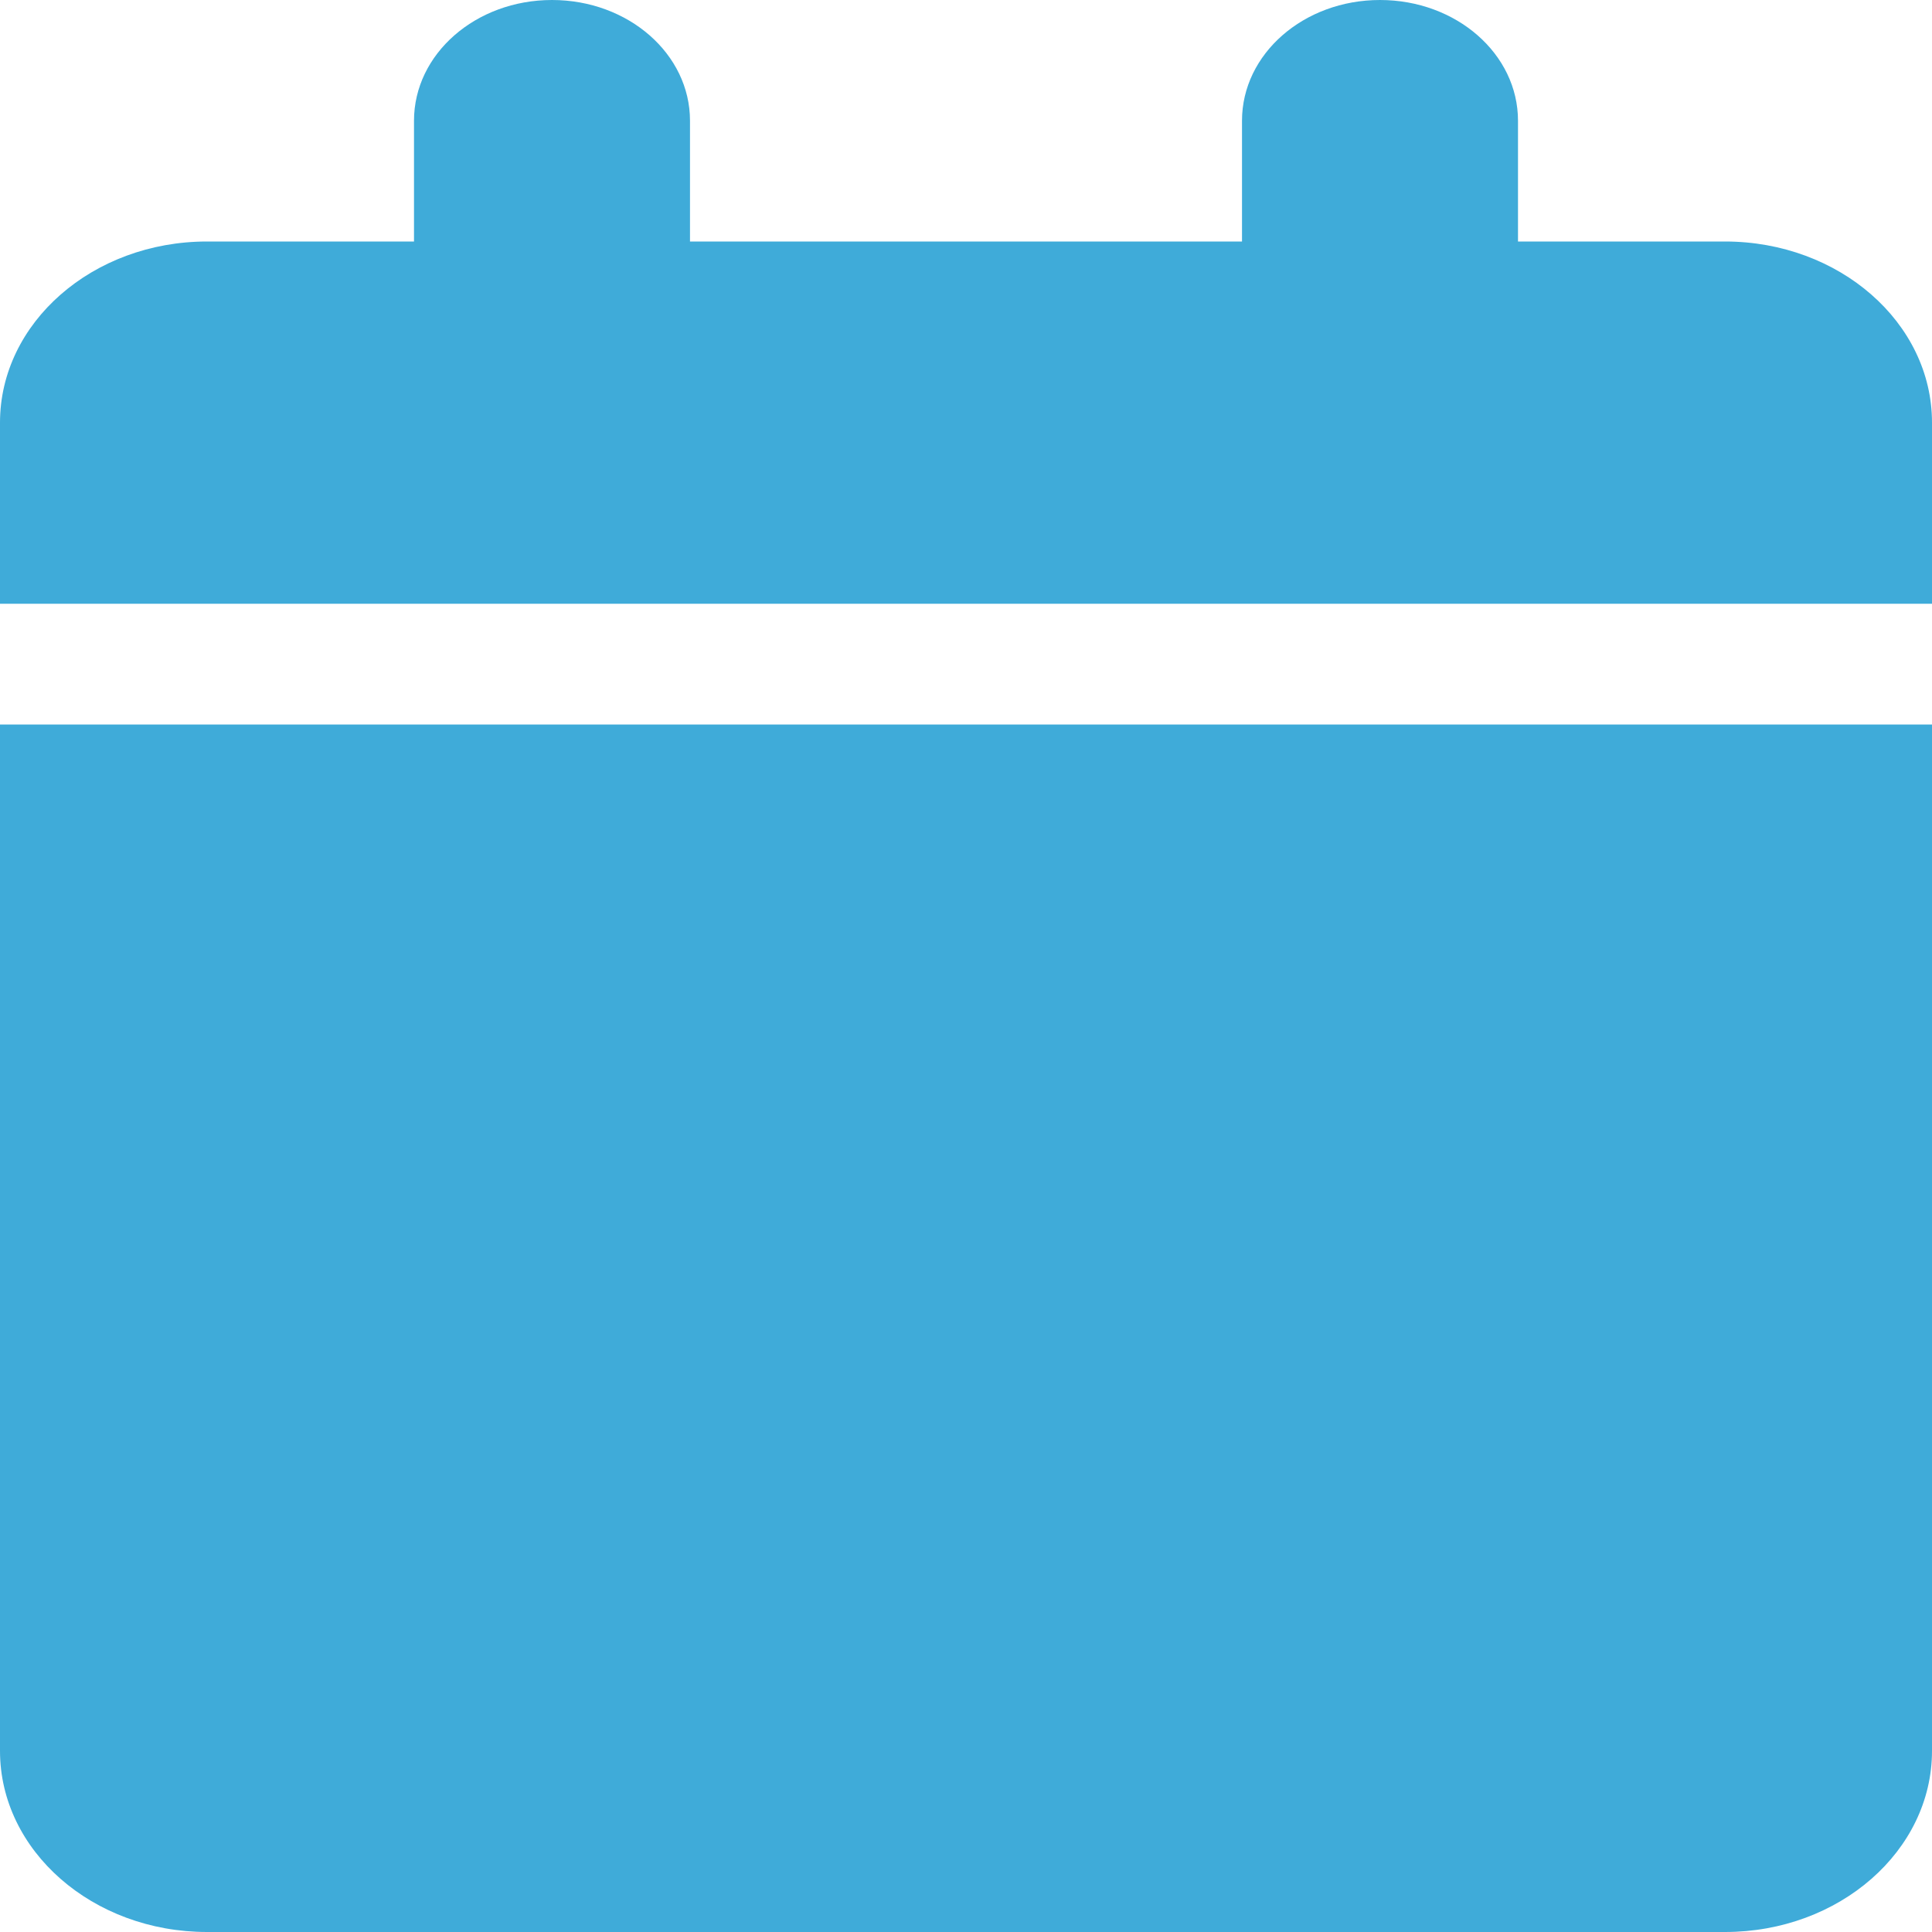
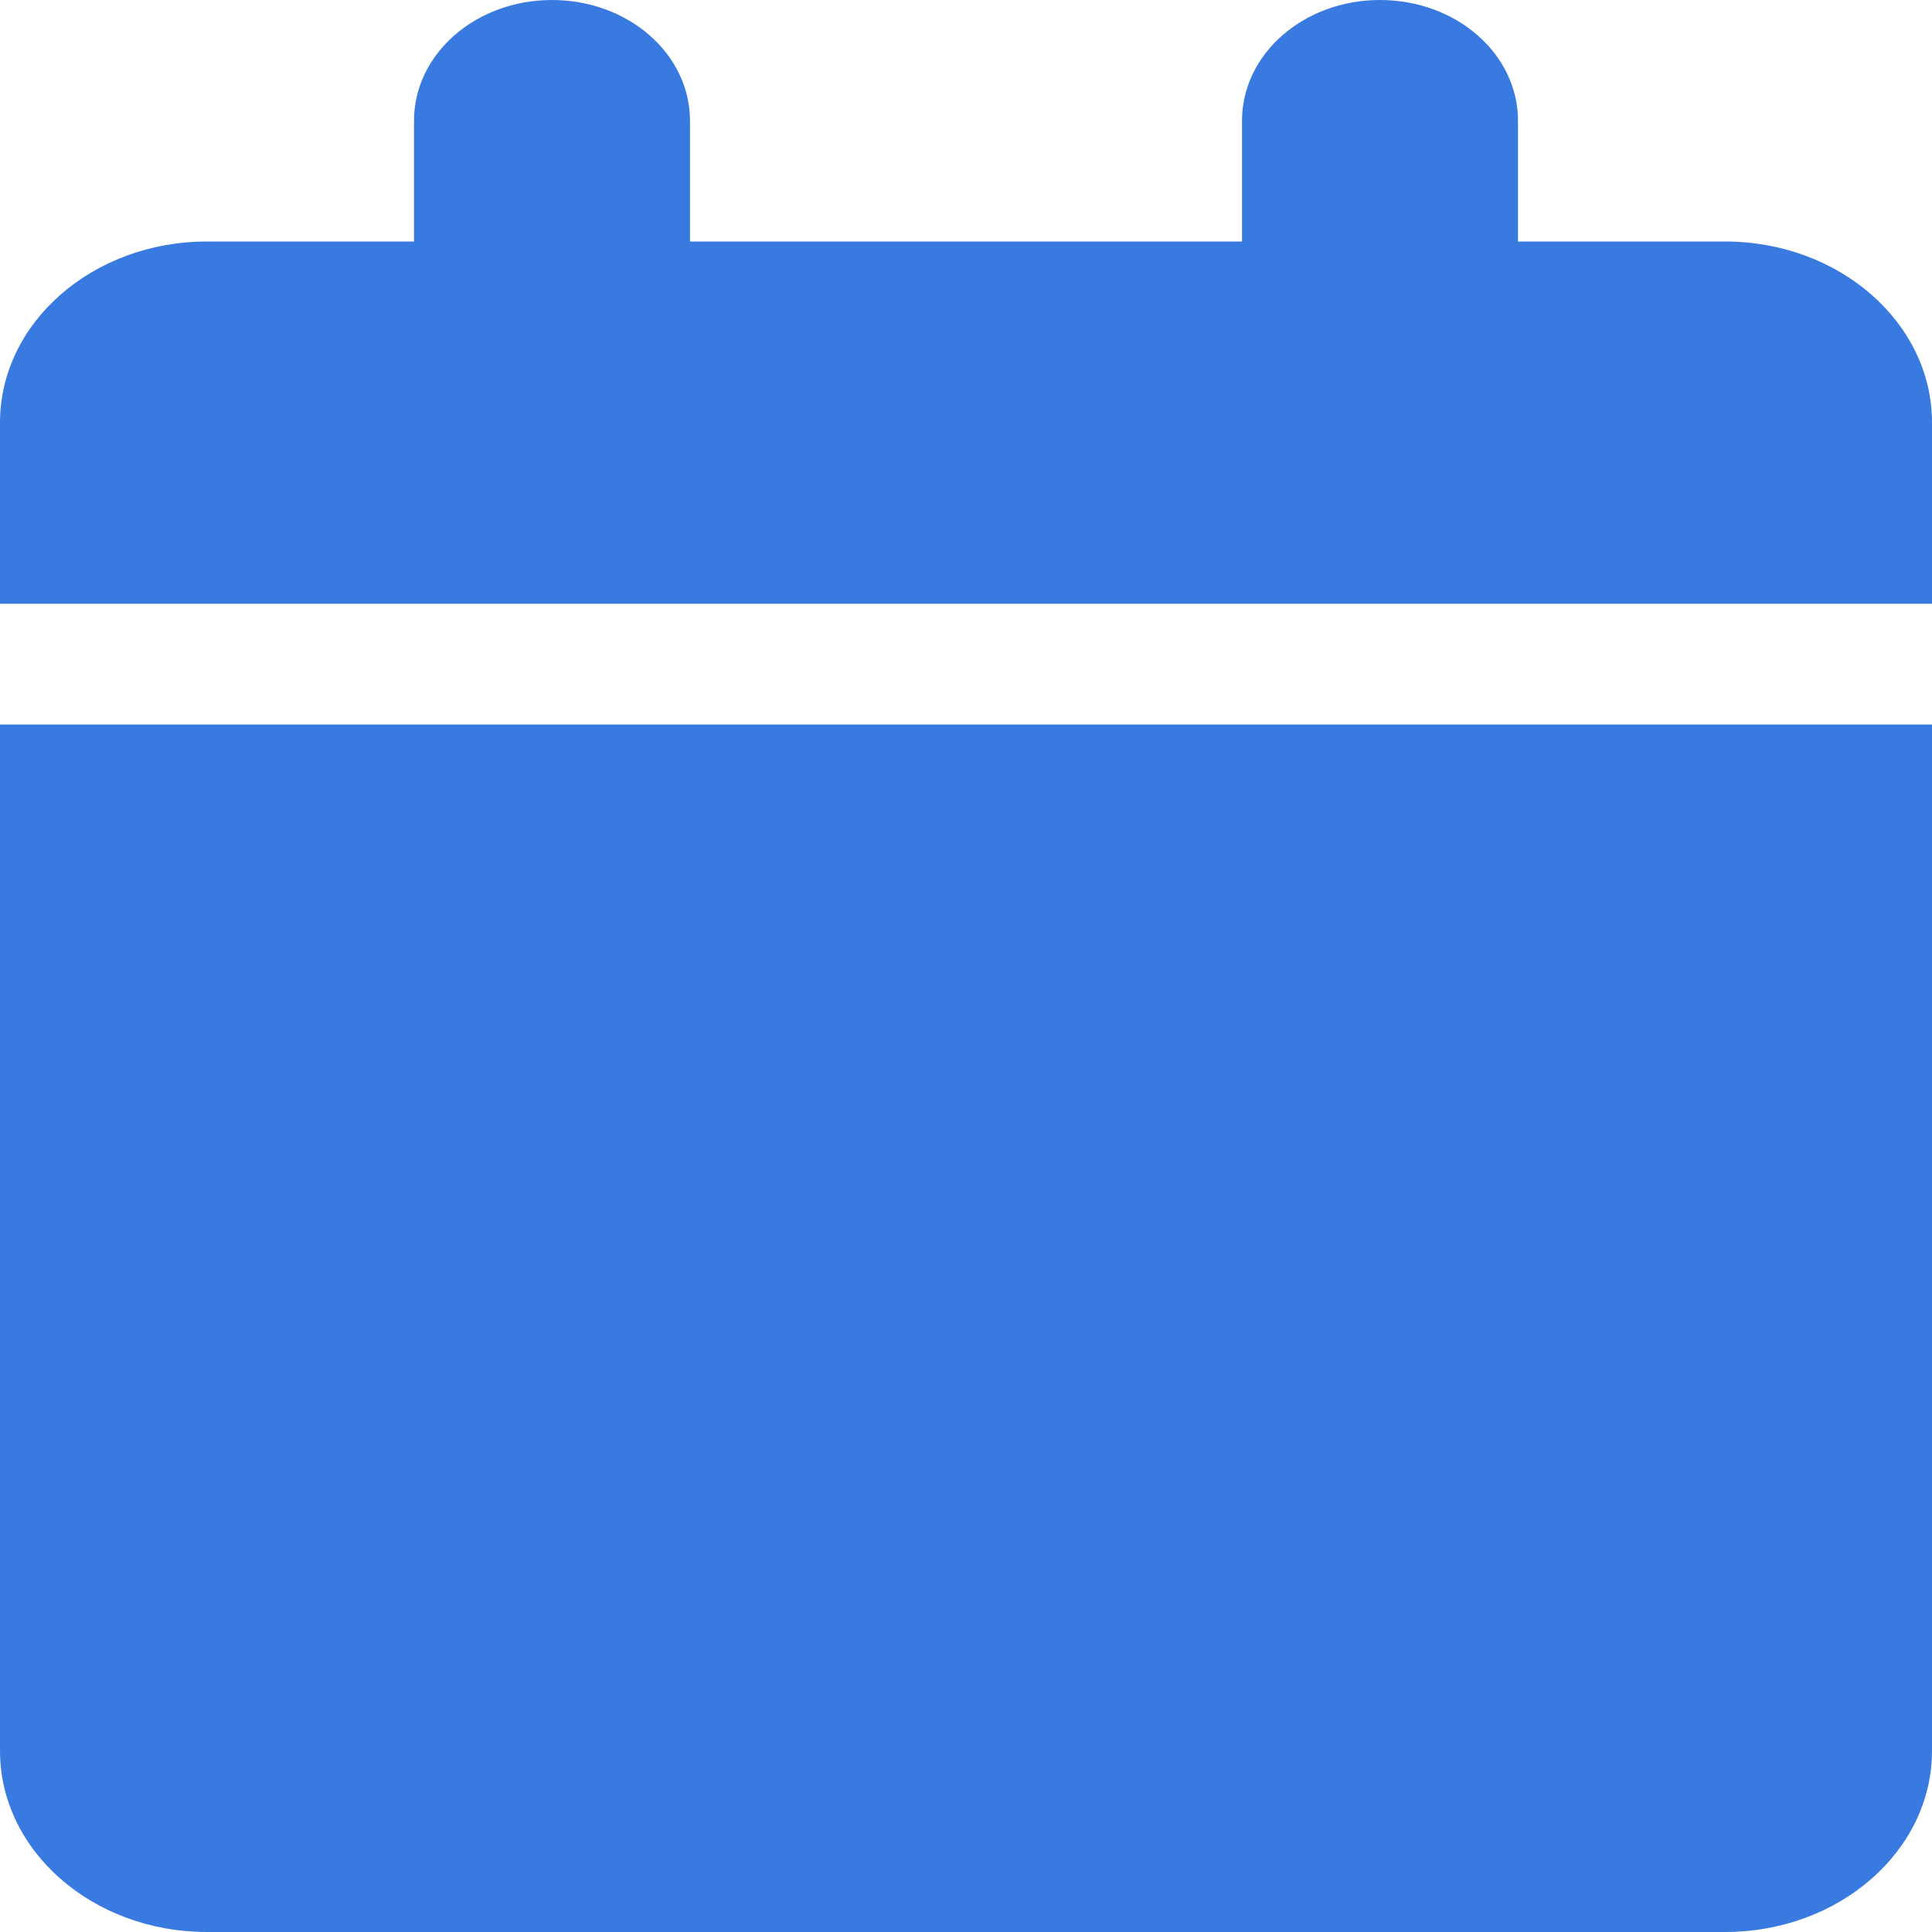
<svg xmlns="http://www.w3.org/2000/svg" width="28" height="28" viewBox="0 0 28 28" fill="none">
-   <path d="M6 1.75V3.5H3C1.344 3.5 0 4.676 0 6.125V8.75H28V6.125C28 4.676 26.656 3.5 25 3.5H22V1.75C22 0.782 21.106 0 20 0C18.894 0 18 0.782 18 1.75V3.5H10V1.75C10 0.782 9.106 0 8 0C6.894 0 6 0.782 6 1.75ZM28 10.5H0V25.375C0 26.824 1.344 28 3 28H25C26.656 28 28 26.824 28 25.375V10.5Z" fill="#3FABD9" />
+   <path d="M6 1.75V3.5H3C1.344 3.5 0 4.676 0 6.125V8.75H28V6.125C28 4.676 26.656 3.5 25 3.5H22V1.75C22 0.782 21.106 0 20 0C18.894 0 18 0.782 18 1.75V3.5H10V1.75C10 0.782 9.106 0 8 0C6.894 0 6 0.782 6 1.75ZM28 10.5H0V25.375C0 26.824 1.344 28 3 28H25C26.656 28 28 26.824 28 25.375V10.5Z" fill="#387ADF" />
</svg>
